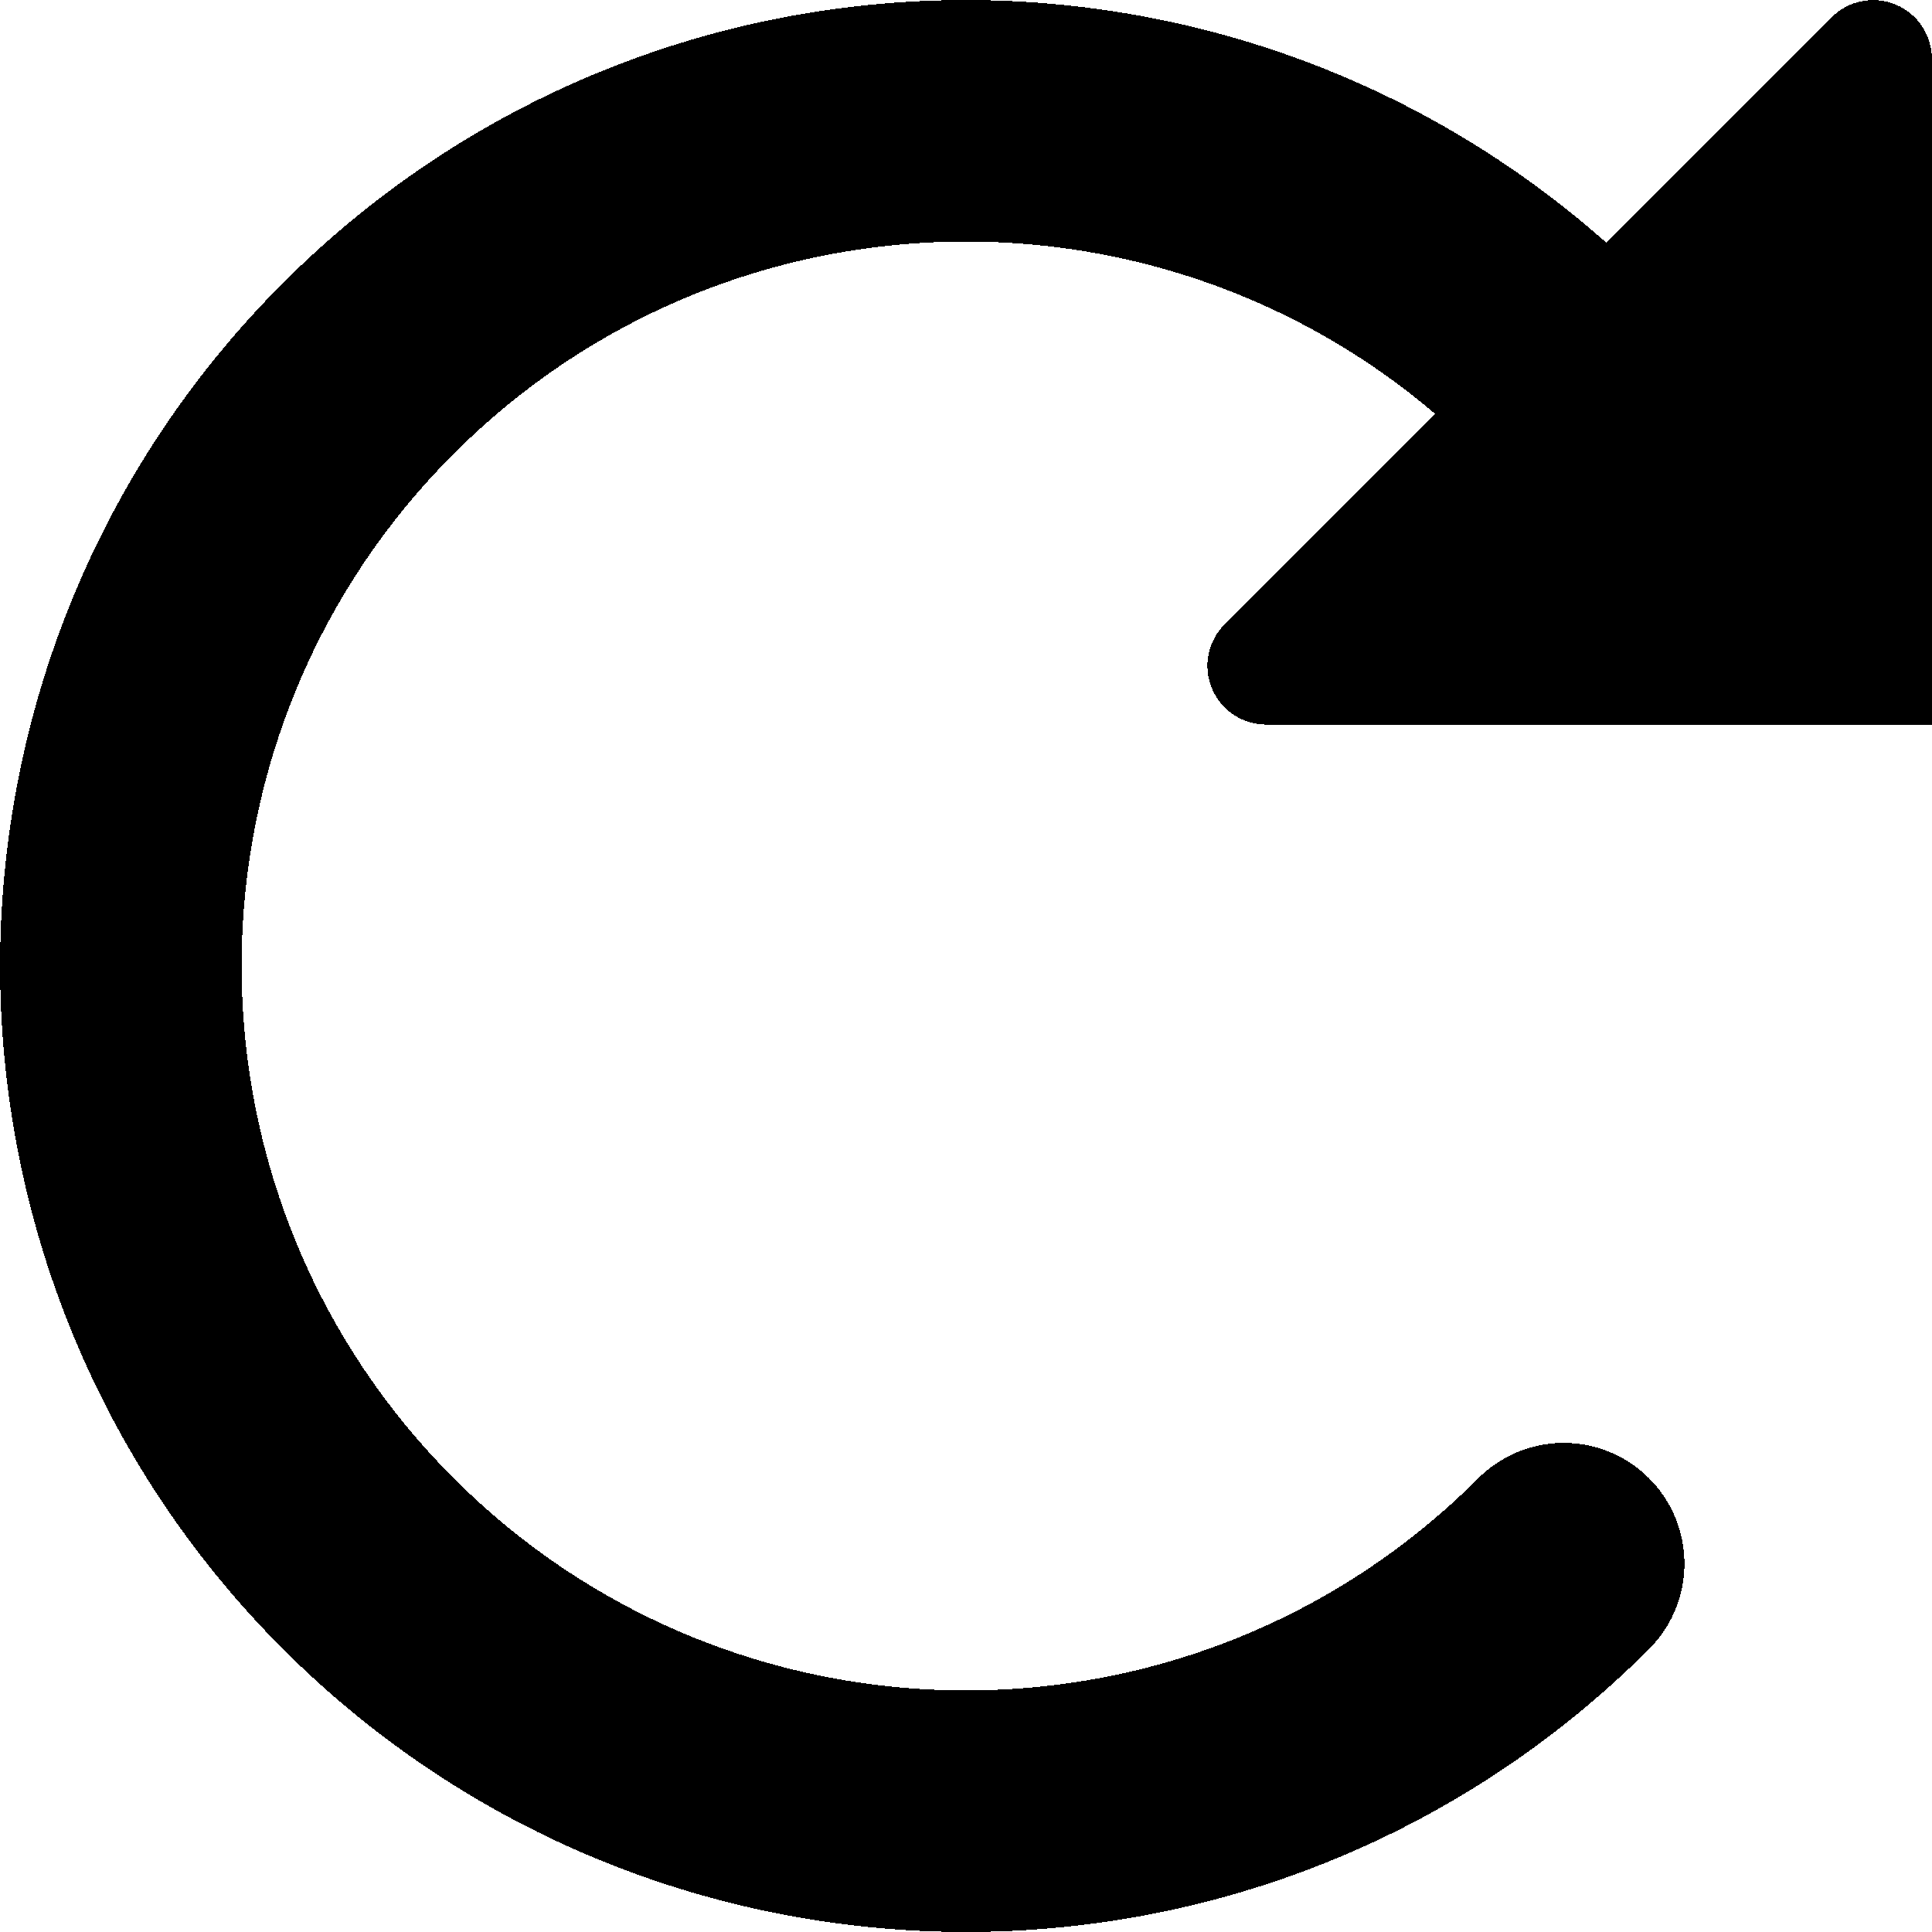
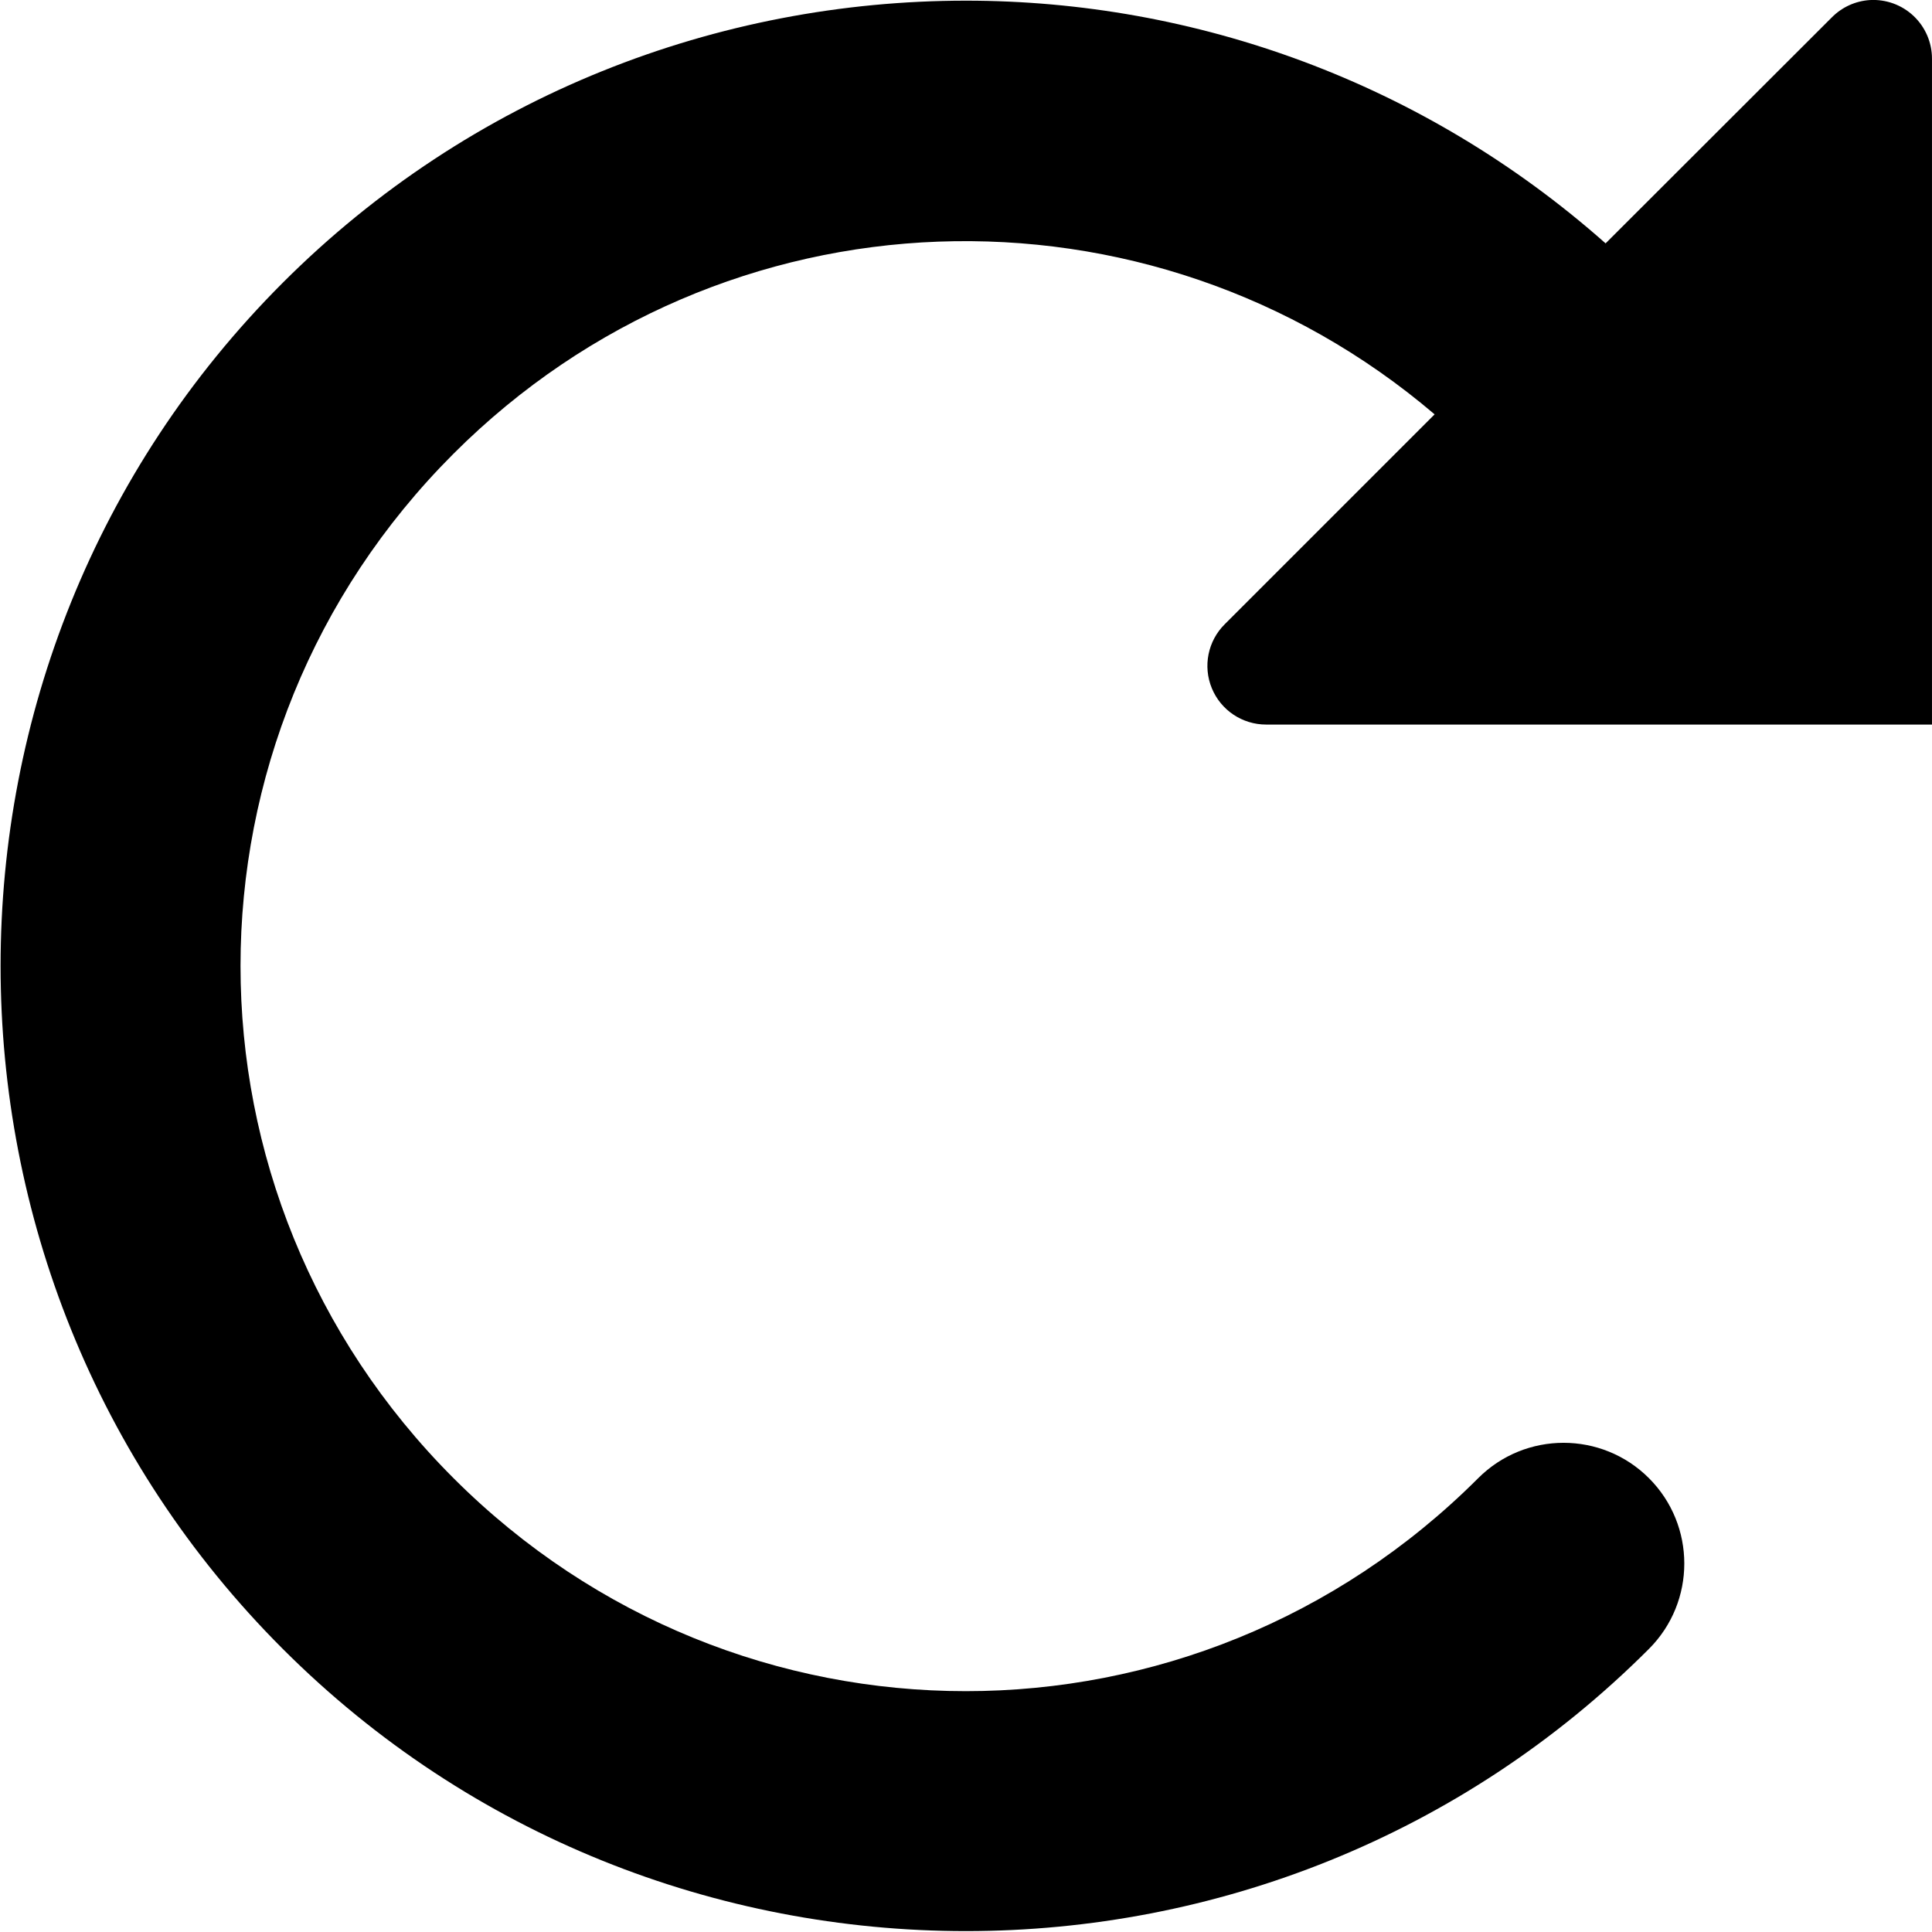
<svg xmlns="http://www.w3.org/2000/svg" xmlns:xlink="http://www.w3.org/1999/xlink" width="16" height="16" id="svg2" version="1.1" shape-rendering="crispEdges">
  <defs id="defs4">
    <linearGradient id="linearGradient5306">
      <stop style="stop-color:#ffffff;stop-opacity:0.099;" offset="0" id="stop5308" />
      <stop style="stop-color:#ffffff;stop-opacity:0;" offset="1" id="stop5310" />
    </linearGradient>
    <linearGradient id="linearGradient5290">
      <stop style="stop-color:#00ffff;stop-opacity:0.098;" offset="0" id="stop5292" />
      <stop id="stop6740" offset="0.5" style="stop-color:#00ff7f;stop-opacity:0.047;" />
      <stop style="stop-color:#00ff00;stop-opacity:0;" offset="1" id="stop5294" />
    </linearGradient>
    <linearGradient id="linearGradient5188">
      <stop style="stop-color:#64b5f6;stop-opacity:0.247;" offset="0" id="stop5198" />
      <stop style="stop-color:#64b5f6;stop-opacity:0;" offset="1" id="stop5192" />
    </linearGradient>
    <linearGradient id="linearGradient3975">
      <stop style="stop-color:#ff5555;stop-opacity:1;" offset="0" id="stop3977" />
    </linearGradient>
    <linearGradient id="linearGradient3969">
      <stop style="stop-color:#87cdde;stop-opacity:1;" offset="0" id="stop3971" />
    </linearGradient>
    <filter id="filter3945" x="0" y="6" width="1.2" style="color-interpolation-filters:sRGB">
      <feDiffuseLighting id="feDiffuseLighting3947" lighting-color="#fdfdfd" surfaceScale="121.495" diffuseConstant="28.448" />
    </filter>
    <filter id="filter3979" style="color-interpolation-filters:sRGB">
      <feFlood flood-opacity="0.2" flood-color="rgb(0,0,0)" result="flood" id="feFlood3981" />
      <feComposite in="flood" in2="SourceGraphic" operator="in" result="composite1" id="feComposite3983" />
      <feGaussianBlur stdDeviation="6" result="blur" id="feGaussianBlur3985" />
      <feOffset dx="0" dy="6" result="offset" id="feOffset3987" />
      <feComposite in="SourceGraphic" in2="offset" operator="over" result="fbSourceGraphic" id="feComposite3989" />
      <feColorMatrix result="fbSourceGraphicAlpha" in="fbSourceGraphic" values="0 0 0 -1 0 0 0 0 -1 0 0 0 0 -1 0 0 0 0 1 0" id="feColorMatrix3991" />
      <feFlood id="feFlood3993" flood-opacity="0.2" flood-color="rgb(0,0,0)" result="flood" in="fbSourceGraphic" />
      <feComposite id="feComposite3995" in2="fbSourceGraphic" in="flood" operator="in" result="composite1" />
      <feGaussianBlur id="feGaussianBlur3997" stdDeviation="6" result="blur" />
      <feOffset id="feOffset3999" dx="0" dy="6" result="offset" />
      <feComposite id="feComposite4001" in2="offset" in="fbSourceGraphic" operator="over" result="composite2" />
    </filter>
    <filter style="color-interpolation-filters:sRGB" id="filter3876">
      <feFlood flood-opacity="0.2" flood-color="rgb(0,0,0)" result="flood" id="feFlood3878" />
      <feComposite in="flood" in2="SourceGraphic" operator="in" result="composite1" id="feComposite3880" />
      <feGaussianBlur stdDeviation="6" result="blur" id="feGaussianBlur3882" />
      <feOffset dx="0" dy="6" result="offset" id="feOffset3884" />
      <feComposite in="SourceGraphic" in2="offset" operator="over" result="fbSourceGraphic" id="feComposite3886" />
      <feColorMatrix result="fbSourceGraphicAlpha" in="fbSourceGraphic" values="0 0 0 -1 0 0 0 0 -1 0 0 0 0 -1 0 0 0 0 1 0" id="feColorMatrix3888" />
      <feFlood id="feFlood3890" flood-opacity="0.397" flood-color="rgb(0,0,0)" result="flood" in="fbSourceGraphic" />
      <feComposite id="feComposite3892" in2="fbSourceGraphic" in="flood" operator="in" result="composite1" />
      <feGaussianBlur id="feGaussianBlur3894" stdDeviation="19.2" result="blur" />
      <feOffset id="feOffset3896" dx="0" dy="6" result="offset" />
      <feComposite id="feComposite3898" in2="offset" in="fbSourceGraphic" operator="over" result="fbSourceGraphic" />
      <feColorMatrix result="fbSourceGraphicAlpha" in="fbSourceGraphic" values="0 0 0 -1 0 0 0 0 -1 0 0 0 0 -1 0 0 0 0 1 0" id="feColorMatrix3900" />
      <feFlood id="feFlood3902" flood-opacity="0.8" flood-color="rgb(0,0,0)" result="flood" in="fbSourceGraphic" />
      <feComposite id="feComposite3904" in2="fbSourceGraphic" in="flood" operator="in" result="composite1" />
      <feGaussianBlur id="feGaussianBlur3906" stdDeviation="19.2" result="blur" />
      <feOffset id="feOffset3908" dx="0" dy="6" result="offset" />
      <feComposite id="feComposite3910" in2="offset" in="fbSourceGraphic" operator="over" result="fbSourceGraphic" />
      <feColorMatrix result="fbSourceGraphicAlpha" in="fbSourceGraphic" values="0 0 0 -1 0 0 0 0 -1 0 0 0 0 -1 0 0 0 0 1 0" id="feColorMatrix3912" />
      <feFlood id="feFlood3914" flood-opacity="0.8" flood-color="rgb(0,0,0)" result="flood" in="fbSourceGraphic" />
      <feComposite id="feComposite3916" in2="fbSourceGraphic" in="flood" operator="in" result="composite1" />
      <feGaussianBlur id="feGaussianBlur3918" stdDeviation="26.1" result="blur" />
      <feOffset id="feOffset3920" dx="0" dy="6" result="offset" />
      <feComposite id="feComposite3922" in2="offset" in="fbSourceGraphic" operator="over" result="fbSourceGraphic" />
      <feColorMatrix result="fbSourceGraphicAlpha" in="fbSourceGraphic" values="0 0 0 -1 0 0 0 0 -1 0 0 0 0 -1 0 0 0 0 1 0" id="feColorMatrix3924" />
      <feFlood id="feFlood3926" flood-opacity="0.8" flood-color="rgb(0,0,0)" result="flood" in="fbSourceGraphic" />
      <feComposite id="feComposite3928" in2="fbSourceGraphic" in="flood" operator="in" result="composite1" />
      <feGaussianBlur id="feGaussianBlur3930" stdDeviation="35.7" result="blur" />
      <feOffset id="feOffset3932" dx="0" dy="6" result="offset" />
      <feComposite id="feComposite3934" in2="offset" in="fbSourceGraphic" operator="over" result="fbSourceGraphic" />
      <feColorMatrix result="fbSourceGraphicAlpha" in="fbSourceGraphic" values="0 0 0 -1 0 0 0 0 -1 0 0 0 0 -1 0 0 0 0 1 0" id="feColorMatrix3936" />
      <feFlood id="feFlood3938" flood-opacity="0.8" flood-color="rgb(0,0,0)" result="flood" in="fbSourceGraphic" />
      <feComposite id="feComposite3940" in2="fbSourceGraphic" in="flood" operator="in" result="composite1" />
      <feGaussianBlur id="feGaussianBlur3942" stdDeviation="6" result="blur" />
      <feOffset id="feOffset3944" dx="0" dy="6" result="offset" />
      <feComposite id="feComposite3946" in2="offset" in="fbSourceGraphic" operator="over" result="fbSourceGraphic" />
      <feColorMatrix result="fbSourceGraphicAlpha" in="fbSourceGraphic" values="0 0 0 -1 0 0 0 0 -1 0 0 0 0 -1 0 0 0 0 1 0" id="feColorMatrix3948" />
      <feFlood id="feFlood3950" flood-opacity="0.8" flood-color="rgb(0,0,0)" result="flood" in="fbSourceGraphic" />
      <feComposite id="feComposite3952" in2="fbSourceGraphic" in="flood" operator="in" result="composite1" />
      <feGaussianBlur id="feGaussianBlur3954" stdDeviation="21.7" result="blur" />
      <feOffset id="feOffset3956" dx="0" dy="6" result="offset" />
      <feComposite id="feComposite3958" in2="offset" in="fbSourceGraphic" operator="over" result="fbSourceGraphic" />
      <feColorMatrix result="fbSourceGraphicAlpha" in="fbSourceGraphic" values="0 0 0 -1 0 0 0 0 -1 0 0 0 0 -1 0 0 0 0 1 0" id="feColorMatrix3960" />
      <feFlood id="feFlood3962" flood-opacity="0.8" flood-color="rgb(0,0,0)" result="flood" in="fbSourceGraphic" />
      <feComposite id="feComposite3964" in2="fbSourceGraphic" in="flood" operator="in" result="composite1" />
      <feGaussianBlur id="feGaussianBlur3966" stdDeviation="21.7" result="blur" />
      <feOffset id="feOffset3968" dx="0" dy="1.9" result="offset" />
      <feComposite id="feComposite3970" in2="offset" in="fbSourceGraphic" operator="over" result="fbSourceGraphic" />
      <feColorMatrix result="fbSourceGraphicAlpha" in="fbSourceGraphic" values="0 0 0 -1 0 0 0 0 -1 0 0 0 0 -1 0 0 0 0 1 0" id="feColorMatrix3972" />
      <feFlood id="feFlood3974" flood-opacity="0.8" flood-color="rgb(0,0,0)" result="flood" in="fbSourceGraphic" />
      <feComposite id="feComposite3976" in2="fbSourceGraphic" in="flood" operator="in" result="composite1" />
      <feGaussianBlur id="feGaussianBlur3978" stdDeviation="21.7" result="blur" />
      <feOffset id="feOffset3980" dx="3.6" dy="1.9" result="offset" />
      <feComposite id="feComposite3982" in2="offset" in="fbSourceGraphic" operator="over" result="fbSourceGraphic" />
      <feColorMatrix result="fbSourceGraphicAlpha" in="fbSourceGraphic" values="0 0 0 -1 0 0 0 0 -1 0 0 0 0 -1 0 0 0 0 1 0" id="feColorMatrix3984" />
      <feFlood id="feFlood3986" flood-opacity="0.8" flood-color="rgb(0,0,0)" result="flood" in="fbSourceGraphic" />
      <feComposite id="feComposite3988" in2="fbSourceGraphic" in="flood" operator="in" result="composite1" />
      <feGaussianBlur id="feGaussianBlur3990" stdDeviation="21.7" result="blur" />
      <feOffset id="feOffset3992" dx="9.6" dy="1.9" result="offset" />
      <feComposite id="feComposite3994" in2="offset" in="fbSourceGraphic" operator="over" result="fbSourceGraphic" />
      <feColorMatrix result="fbSourceGraphicAlpha" in="fbSourceGraphic" values="0 0 0 -1 0 0 0 0 -1 0 0 0 0 -1 0 0 0 0 1 0" id="feColorMatrix3996" />
      <feFlood id="feFlood3998" flood-opacity="0.8" flood-color="rgb(0,0,0)" result="flood" in="fbSourceGraphic" />
      <feComposite id="feComposite4000" in2="fbSourceGraphic" in="flood" operator="in" result="composite1" />
      <feGaussianBlur id="feGaussianBlur4002" stdDeviation="21.7" result="blur" />
      <feOffset id="feOffset4004" dx="1.2" dy="1.9" result="offset" />
      <feComposite id="feComposite4006" in2="offset" in="fbSourceGraphic" operator="over" result="fbSourceGraphic" />
      <feColorMatrix result="fbSourceGraphicAlpha" in="fbSourceGraphic" values="0 0 0 -1 0 0 0 0 -1 0 0 0 0 -1 0 0 0 0 1 0" id="feColorMatrix4008" />
      <feFlood id="feFlood4010" flood-opacity="0.8" flood-color="rgb(0,0,0)" result="flood" in="fbSourceGraphic" />
      <feComposite id="feComposite4012" in2="fbSourceGraphic" in="flood" operator="in" result="composite1" />
      <feGaussianBlur id="feGaussianBlur4014" stdDeviation="21.7" result="blur" />
      <feOffset id="feOffset4016" dx="-1.4" dy="1.9" result="offset" />
      <feComposite id="feComposite4018" in2="offset" in="fbSourceGraphic" operator="over" result="fbSourceGraphic" />
      <feColorMatrix result="fbSourceGraphicAlpha" in="fbSourceGraphic" values="0 0 0 -1 0 0 0 0 -1 0 0 0 0 -1 0 0 0 0 1 0" id="feColorMatrix4020" />
      <feFlood id="feFlood4022" flood-opacity="0.8" flood-color="rgb(0,0,0)" result="flood" in="fbSourceGraphic" />
      <feComposite id="feComposite4024" in2="fbSourceGraphic" in="flood" operator="in" result="composite1" />
      <feGaussianBlur id="feGaussianBlur4026" stdDeviation="21.7" result="blur" />
      <feOffset id="feOffset4028" dx="0.3" dy="1.9" result="offset" />
      <feComposite id="feComposite4030" in2="offset" in="fbSourceGraphic" operator="over" result="fbSourceGraphic" />
      <feColorMatrix result="fbSourceGraphicAlpha" in="fbSourceGraphic" values="0 0 0 -1 0 0 0 0 -1 0 0 0 0 -1 0 0 0 0 1 0" id="feColorMatrix4032" />
      <feFlood id="feFlood4034" flood-opacity="0.8" flood-color="rgb(0,0,0)" result="flood" in="fbSourceGraphic" />
      <feComposite id="feComposite4036" in2="fbSourceGraphic" in="flood" operator="in" result="composite1" />
      <feGaussianBlur id="feGaussianBlur4038" stdDeviation="21.7" result="blur" />
      <feOffset id="feOffset4040" dx="-8.04912e-16" dy="1.9" result="offset" />
      <feComposite id="feComposite4042" in2="offset" in="fbSourceGraphic" operator="over" result="fbSourceGraphic" />
      <feColorMatrix result="fbSourceGraphicAlpha" in="fbSourceGraphic" values="0 0 0 -1 0 0 0 0 -1 0 0 0 0 -1 0 0 0 0 1 0" id="feColorMatrix4044" />
      <feFlood id="feFlood4046" flood-opacity="0.8" flood-color="rgb(0,0,0)" result="flood" in="fbSourceGraphic" />
      <feComposite id="feComposite4048" in2="fbSourceGraphic" in="flood" operator="in" result="composite1" />
      <feGaussianBlur id="feGaussianBlur4050" stdDeviation="21.7" result="blur" />
      <feOffset id="feOffset4052" dx="-8.04912e-16" dy="3.6" result="offset" />
      <feComposite id="feComposite4054" in2="offset" in="fbSourceGraphic" operator="over" result="fbSourceGraphic" />
      <feColorMatrix result="fbSourceGraphicAlpha" in="fbSourceGraphic" values="0 0 0 -1 0 0 0 0 -1 0 0 0 0 -1 0 0 0 0 1 0" id="feColorMatrix4056" />
      <feFlood id="feFlood4058" flood-opacity="0.8" flood-color="rgb(0,0,0)" result="flood" in="fbSourceGraphic" />
      <feComposite id="feComposite4060" in2="fbSourceGraphic" in="flood" operator="in" result="composite1" />
      <feGaussianBlur id="feGaussianBlur4062" stdDeviation="6" result="blur" />
      <feOffset id="feOffset4064" dx="-8.04912e-16" dy="3.6" result="offset" />
      <feComposite id="feComposite4066" in2="offset" in="fbSourceGraphic" operator="over" result="fbSourceGraphic" />
      <feColorMatrix result="fbSourceGraphicAlpha" in="fbSourceGraphic" values="0 0 0 -1 0 0 0 0 -1 0 0 0 0 -1 0 0 0 0 1 0" id="feColorMatrix4080" />
      <feFlood id="feFlood4082" flood-opacity="0.8" flood-color="rgb(0,0,0)" result="flood" in="fbSourceGraphic" />
      <feComposite id="feComposite4084" in2="fbSourceGraphic" in="flood" operator="in" result="composite1" />
      <feGaussianBlur id="feGaussianBlur4086" stdDeviation="6" result="blur" />
      <feOffset id="feOffset4088" dx="-8.04912e-16" dy="3.6" result="offset" />
      <feComposite id="feComposite4090" in2="offset" in="fbSourceGraphic" operator="over" result="fbSourceGraphic" />
      <feColorMatrix result="fbSourceGraphicAlpha" in="fbSourceGraphic" values="0 0 0 -1 0 0 0 0 -1 0 0 0 0 -1 0 0 0 0 1 0" id="feColorMatrix4092" />
      <feFlood id="feFlood4094" flood-opacity="0.8" flood-color="rgb(0,0,0)" result="flood" in="fbSourceGraphic" />
      <feComposite id="feComposite4096" in2="fbSourceGraphic" in="flood" operator="in" result="composite1" />
      <feGaussianBlur id="feGaussianBlur4098" stdDeviation="6" result="blur" />
      <feOffset id="feOffset4100" dx="-8.04912e-16" dy="7.7" result="offset" />
      <feComposite id="feComposite4102" in2="offset" in="fbSourceGraphic" operator="over" result="fbSourceGraphic" />
      <feColorMatrix result="fbSourceGraphicAlpha" in="fbSourceGraphic" values="0 0 0 -1 0 0 0 0 -1 0 0 0 0 -1 0 0 0 0 1 0" id="feColorMatrix4104" />
      <feFlood id="feFlood4106" flood-opacity="0.8" flood-color="rgb(0,0,0)" result="flood" in="fbSourceGraphic" />
      <feComposite id="feComposite4108" in2="fbSourceGraphic" in="flood" operator="in" result="composite1" />
      <feGaussianBlur id="feGaussianBlur4110" stdDeviation="6" result="blur" />
      <feOffset id="feOffset4112" dx="-8.04912e-16" dy="11.6" result="offset" />
      <feComposite id="feComposite4114" in2="offset" in="fbSourceGraphic" operator="over" result="fbSourceGraphic" />
      <feColorMatrix result="fbSourceGraphicAlpha" in="fbSourceGraphic" values="0 0 0 -1 0 0 0 0 -1 0 0 0 0 -1 0 0 0 0 1 0" id="feColorMatrix4116" />
      <feFlood id="feFlood4118" flood-opacity="0.5" flood-color="rgb(0,0,0)" result="flood" in="fbSourceGraphic" />
      <feComposite id="feComposite4120" in2="fbSourceGraphic" in="flood" operator="in" result="composite1" />
      <feGaussianBlur id="feGaussianBlur4122" stdDeviation="6" result="blur" />
      <feOffset id="feOffset4124" dx="-8.04912e-16" dy="11.6" result="offset" />
      <feComposite id="feComposite4126" in2="offset" in="fbSourceGraphic" operator="over" result="fbSourceGraphic" />
      <feColorMatrix result="fbSourceGraphicAlpha" in="fbSourceGraphic" values="0 0 0 -1 0 0 0 0 -1 0 0 0 0 -1 0 0 0 0 1 0" id="feColorMatrix4128" />
      <feFlood id="feFlood4130" flood-opacity="0.3" flood-color="rgb(0,0,0)" result="flood" in="fbSourceGraphic" />
      <feComposite id="feComposite4132" in2="fbSourceGraphic" in="flood" operator="in" result="composite1" />
      <feGaussianBlur id="feGaussianBlur4134" stdDeviation="6" result="blur" />
      <feOffset id="feOffset4136" dx="-8.04912e-16" dy="11.6" result="offset" />
      <feComposite id="feComposite4138" in2="offset" in="fbSourceGraphic" operator="over" result="fbSourceGraphic" />
      <feColorMatrix result="fbSourceGraphicAlpha" in="fbSourceGraphic" values="0 0 0 -1 0 0 0 0 -1 0 0 0 0 -1 0 0 0 0 1 0" id="feColorMatrix4140" />
      <feFlood id="feFlood4142" flood-opacity="0.2" flood-color="rgb(0,0,0)" result="flood" in="fbSourceGraphic" />
      <feComposite id="feComposite4144" in2="fbSourceGraphic" in="flood" operator="in" result="composite1" />
      <feGaussianBlur id="feGaussianBlur4146" stdDeviation="6" result="blur" />
      <feOffset id="feOffset4148" dx="-8.04912e-16" dy="11.6" result="offset" />
      <feComposite id="feComposite4150" in2="offset" in="fbSourceGraphic" operator="over" result="fbSourceGraphic" />
      <feColorMatrix result="fbSourceGraphicAlpha" in="fbSourceGraphic" values="0 0 0 -1 0 0 0 0 -1 0 0 0 0 -1 0 0 0 0 1 0" id="feColorMatrix4152" />
      <feFlood id="feFlood4154" flood-opacity="0.2" flood-color="rgb(0,0,0)" result="flood" in="fbSourceGraphic" />
      <feComposite id="feComposite4156" in2="fbSourceGraphic" in="flood" operator="in" result="composite1" />
      <feGaussianBlur id="feGaussianBlur4158" stdDeviation="6" result="blur" />
      <feOffset id="feOffset4160" dx="-8.04912e-16" dy="11.6" result="offset" />
      <feComposite id="feComposite4162" in2="offset" in="fbSourceGraphic" operator="over" result="fbSourceGraphic" />
      <feColorMatrix result="fbSourceGraphicAlpha" in="fbSourceGraphic" values="0 0 0 -1 0 0 0 0 -1 0 0 0 0 -1 0 0 0 0 1 0" id="feColorMatrix4164" />
      <feFlood id="feFlood4166" flood-opacity="0.2" flood-color="rgb(0,0,0)" result="flood" in="fbSourceGraphic" />
      <feComposite id="feComposite4168" in2="fbSourceGraphic" in="flood" operator="in" result="composite1" />
      <feGaussianBlur id="feGaussianBlur4170" stdDeviation="6" result="blur" />
      <feOffset id="feOffset4172" dx="-8.04912e-16" dy="6" result="offset" />
      <feComposite id="feComposite4174" in2="offset" in="fbSourceGraphic" operator="over" result="composite2" />
    </filter>
    <filter id="filter4522" style="color-interpolation-filters:sRGB">
      <feGaussianBlur stdDeviation="3" id="feGaussianBlur4524" />
      <feColorMatrix result="fbSourceGraphic" values="1 0 0 0 0 0 1 0 0 0 0 0 1 0 0 0 0 0 6 -2.5 " id="feColorMatrix4526" />
    </filter>
    <filter id="filter4576" style="color-interpolation-filters:sRGB">
      <feGaussianBlur stdDeviation="3" id="feGaussianBlur4578" />
      <feColorMatrix result="fbSourceGraphic" values="1 0 0 0 0 0 1 0 0 0 0 0 1 0 0 0 0 0 6 -2.5 " id="feColorMatrix4580" />
    </filter>
    <filter id="filter4576-0" style="color-interpolation-filters:sRGB">
      <feGaussianBlur stdDeviation="3" id="feGaussianBlur4578-8" />
      <feColorMatrix result="fbSourceGraphic" values="1 0 0 0 0 0 1 0 0 0 0 0 1 0 0 0 0 0 6 -2.5 " id="feColorMatrix4580-0" />
    </filter>
    <filter id="filter4576-0-0" style="color-interpolation-filters:sRGB">
      <feGaussianBlur stdDeviation="3" id="feGaussianBlur4578-8-5" />
      <feColorMatrix result="fbSourceGraphic" values="1 0 0 0 0 0 1 0 0 0 0 0 1 0 0 0 0 0 6 -2.5 " id="feColorMatrix4580-0-2" />
    </filter>
    <filter id="filter4576-0-0-4" style="color-interpolation-filters:sRGB">
      <feGaussianBlur stdDeviation="3" id="feGaussianBlur4578-8-5-2" />
      <feColorMatrix result="fbSourceGraphic" values="1 0 0 0 0 0 1 0 0 0 0 0 1 0 0 0 0 0 6 -2.5 " id="feColorMatrix4580-0-2-7" />
    </filter>
    <radialGradient xlink:href="#linearGradient5306" id="radialGradient5296" cx="9" cy="1032.112" fx="9" fy="1032.112" r="10.125" gradientUnits="userSpaceOnUse" gradientTransform="matrix(1.944444,0,0,1.944447,-13.5625,-977.5881)" />
    <linearGradient xlink:href="#linearGradient5306" id="linearGradient5312" x1="-15.75" y1="1029.3" x2="23.625" y2="1029.3" gradientUnits="userSpaceOnUse" />
    <linearGradient id="linearGradient3783-1">
      <stop id="stop3785-2" offset="0" style="stop-color:#1e94d3;stop-opacity:1;" />
      <stop style="stop-color:#1e94d3;stop-opacity:1;" offset="1" id="stop3803-6" />
    </linearGradient>
    <linearGradient gradientUnits="userSpaceOnUse" y2="50" x2="30" y1="90" x1="-10" id="linearGradient3827-7" xlink:href="#linearGradient3783-1" />
    <linearGradient gradientUnits="userSpaceOnUse" y2="50" x2="30" y1="90" x1="-10" id="linearGradient3827" xlink:href="#linearGradient3783" />
    <linearGradient id="linearGradient3783">
      <stop id="stop3785" offset="0" style="stop-color:#1e94d3;stop-opacity:1;" />
      <stop style="stop-color:#1e94d3;stop-opacity:1;" offset="1" id="stop3803" />
    </linearGradient>
    <linearGradient id="linearGradient3821">
      <stop id="stop3823" offset="0" style="stop-color:#37aee2;stop-opacity:1;" />
      <stop id="stop3825" offset="1" style="stop-color:#1e96c8;stop-opacity:1;" />
    </linearGradient>
    <linearGradient id="linearGradient3829">
      <stop style="stop-color:#1f96d4;stop-opacity:1;" offset="0" id="stop3831" />
      <stop style="stop-color:#37aee2;stop-opacity:1;" offset="1" id="stop3833" />
    </linearGradient>
    <linearGradient id="linearGradient3877">
      <stop id="stop3879" offset="0" style="stop-color:#eff7fc;stop-opacity:1;" />
      <stop id="stop3881" offset="1" style="stop-color:#ffffff;stop-opacity:1;" />
    </linearGradient>
    <linearGradient id="linearGradient3689">
      <stop id="stop3691" offset="0" style="stop-color:#f68000;stop-opacity:1;" />
      <stop id="stop3693" offset="1" style="stop-color:#fd9800;stop-opacity:1;" />
    </linearGradient>
    <linearGradient id="linearGradient3675">
      <stop id="stop3677" offset="0" style="stop-color:#ffb900;stop-opacity:1;" />
      <stop id="stop3679" offset="1" style="stop-color:#ffd76b;stop-opacity:1;" />
    </linearGradient>
    <linearGradient y2="463.262" x2="412.23" y1="461.921" x1="-113.893" gradientUnits="userSpaceOnUse" id="linearGradient3840" xlink:href="#linearGradient3675" />
    <linearGradient id="linearGradient3634">
      <stop style="stop-color:#7a8288;stop-opacity:1;" offset="0" id="stop3636" />
      <stop id="stop3638" offset="0.076" style="stop-color:#9fa3a7;stop-opacity:1;" />
      <stop style="stop-color:#7d858b;stop-opacity:1;" offset="1" id="stop3640" />
    </linearGradient>
    <linearGradient y2="12.703" x2="151.346" y1="-0.642" x1="107.209" gradientTransform="matrix(0.2822222,0,0,0.2822222,-0.1398399,-0.01181449)" gradientUnits="userSpaceOnUse" id="linearGradient3838" xlink:href="#linearGradient3634" />
    <linearGradient id="linearGradient3712">
      <stop id="stop3714" offset="0" style="stop-color:#a1abb2;stop-opacity:1;" />
      <stop style="stop-color:#eaeced;stop-opacity:1;" offset="0.148" id="stop3720" />
      <stop id="stop3716" offset="1" style="stop-color:#c6ccd0;stop-opacity:1;" />
    </linearGradient>
    <linearGradient y2="27.389" x2="164.759" y1="12.641" x1="104.886" gradientUnits="userSpaceOnUse" id="linearGradient3836" xlink:href="#linearGradient3712" />
    <linearGradient id="linearGradient3702">
      <stop id="stop3704" offset="0" style="stop-color:#7a8288;stop-opacity:1;" />
      <stop style="stop-color:#9fa3a7;stop-opacity:1;" offset="0.529" id="stop3710" />
      <stop id="stop3706" offset="1" style="stop-color:#7d858b;stop-opacity:1;" />
    </linearGradient>
    <linearGradient y2="268.415" x2="334.031" y1="252.484" x1="18.875" gradientUnits="userSpaceOnUse" id="linearGradient3834" xlink:href="#linearGradient3702" />
    <linearGradient id="linearGradient3626">
      <stop style="stop-color:#a1abb2;stop-opacity:1;" offset="0" id="stop3628" />
      <stop id="stop3630" offset="0.083" style="stop-color:#eaeced;stop-opacity:1;" />
      <stop style="stop-color:#c6ccd0;stop-opacity:1;" offset="1" id="stop3632" />
    </linearGradient>
    <linearGradient y2="290.7" x2="278.432" y1="228.6" x1="44.104" gradientUnits="userSpaceOnUse" id="linearGradient3832" xlink:href="#linearGradient3626" />
    <linearGradient id="linearGradient3646">
      <stop id="stop3648" offset="0" style="stop-color:#f48200;stop-opacity:0;" />
      <stop style="stop-color:#f48200;stop-opacity:0.728;" offset="0.589" id="stop3654" />
      <stop id="stop3658" offset="0.816" style="stop-color:#cc5f00;stop-opacity:1;" />
      <stop id="stop3650" offset="1" style="stop-color:#a43d00;stop-opacity:1;" />
    </linearGradient>
    <linearGradient y2="55.356" x2="261.622" y1="70.105" x1="115.202" gradientUnits="userSpaceOnUse" id="linearGradient3830" xlink:href="#linearGradient3646" />
    <linearGradient id="linearGradient3668">
      <stop style="stop-color:#9b4400;stop-opacity:1;" offset="0" id="stop3670" />
      <stop style="stop-color:#e56300;stop-opacity:1;" offset="1" id="stop3672" />
    </linearGradient>
    <linearGradient y2="108.988" x2="93.522" y1="102.284" x1="64.751" gradientUnits="userSpaceOnUse" id="linearGradient3828" xlink:href="#linearGradient3668" />
    <linearGradient id="linearGradient3649">
      <stop id="stop3651" offset="0" style="stop-color:#e26400;stop-opacity:1;" />
      <stop id="stop3653" offset="1" style="stop-color:#ffb900;stop-opacity:1;" />
    </linearGradient>
    <linearGradient y2="125.316" x2="44.376" y1="100.342" x1="40.775" gradientTransform="matrix(1,0,0,1.020233,0,-1.423461)" gradientUnits="userSpaceOnUse" id="linearGradient3826" xlink:href="#linearGradient3649" />
    <linearGradient id="linearGradient3689-2">
      <stop id="stop3691-2" offset="0" style="stop-color:#f68000;stop-opacity:1;" />
      <stop id="stop3693-3" offset="1" style="stop-color:#fd9800;stop-opacity:1;" />
    </linearGradient>
    <linearGradient id="linearGradient3675-8">
      <stop id="stop3677-4" offset="0" style="stop-color:#ffb900;stop-opacity:1;" />
      <stop id="stop3679-7" offset="1" style="stop-color:#ffd76b;stop-opacity:1;" />
    </linearGradient>
    <linearGradient y2="463.262" x2="412.23" y1="461.921" x1="-113.893" gradientUnits="userSpaceOnUse" id="linearGradient3840-4" xlink:href="#linearGradient3675-8" />
    <linearGradient id="linearGradient3634-7">
      <stop style="stop-color:#7a8288;stop-opacity:1;" offset="0" id="stop3636-4" />
      <stop id="stop3638-6" offset="0.076" style="stop-color:#9fa3a7;stop-opacity:1;" />
      <stop style="stop-color:#7d858b;stop-opacity:1;" offset="1" id="stop3640-9" />
    </linearGradient>
    <linearGradient y2="12.703" x2="151.346" y1="-0.642" x1="107.209" gradientTransform="matrix(0.2822222,0,0,0.2822222,-0.1398399,-0.01181449)" gradientUnits="userSpaceOnUse" id="linearGradient3838-1" xlink:href="#linearGradient3634-7" />
    <linearGradient id="linearGradient3712-7">
      <stop id="stop3714-7" offset="0" style="stop-color:#a1abb2;stop-opacity:1;" />
      <stop style="stop-color:#eaeced;stop-opacity:1;" offset="0.148" id="stop3720-2" />
      <stop id="stop3716-3" offset="1" style="stop-color:#c6ccd0;stop-opacity:1;" />
    </linearGradient>
    <linearGradient y2="27.389" x2="164.759" y1="12.641" x1="104.886" gradientUnits="userSpaceOnUse" id="linearGradient3836-7" xlink:href="#linearGradient3712-7" />
    <linearGradient id="linearGradient3702-3">
      <stop id="stop3704-5" offset="0" style="stop-color:#7a8288;stop-opacity:1;" />
      <stop style="stop-color:#9fa3a7;stop-opacity:1;" offset="0.529" id="stop3710-4" />
      <stop id="stop3706-4" offset="1" style="stop-color:#7d858b;stop-opacity:1;" />
    </linearGradient>
    <linearGradient y2="268.415" x2="334.031" y1="252.484" x1="18.875" gradientUnits="userSpaceOnUse" id="linearGradient3834-9" xlink:href="#linearGradient3702-3" />
    <linearGradient id="linearGradient3626-6">
      <stop style="stop-color:#a1abb2;stop-opacity:1;" offset="0" id="stop3628-0" />
      <stop id="stop3630-5" offset="0.083" style="stop-color:#eaeced;stop-opacity:1;" />
      <stop style="stop-color:#c6ccd0;stop-opacity:1;" offset="1" id="stop3632-7" />
    </linearGradient>
    <linearGradient y2="290.7" x2="278.432" y1="228.6" x1="44.104" gradientUnits="userSpaceOnUse" id="linearGradient3832-3" xlink:href="#linearGradient3626-6" />
    <linearGradient id="linearGradient3646-6">
      <stop id="stop3648-6" offset="0" style="stop-color:#f48200;stop-opacity:0;" />
      <stop style="stop-color:#f48200;stop-opacity:0.728;" offset="0.589" id="stop3654-6" />
      <stop id="stop3658-4" offset="0.816" style="stop-color:#cc5f00;stop-opacity:1;" />
      <stop id="stop3650-0" offset="1" style="stop-color:#a43d00;stop-opacity:1;" />
    </linearGradient>
    <linearGradient y2="55.356" x2="261.622" y1="70.105" x1="115.202" gradientUnits="userSpaceOnUse" id="linearGradient3830-6" xlink:href="#linearGradient3646-6" />
    <linearGradient id="linearGradient3668-5">
      <stop style="stop-color:#9b4400;stop-opacity:1;" offset="0" id="stop3670-3" />
      <stop style="stop-color:#e56300;stop-opacity:1;" offset="1" id="stop3672-2" />
    </linearGradient>
    <linearGradient y2="108.988" x2="93.522" y1="102.284" x1="64.751" gradientUnits="userSpaceOnUse" id="linearGradient3828-1" xlink:href="#linearGradient3668-5" />
    <linearGradient id="linearGradient3649-3">
      <stop id="stop3651-9" offset="0" style="stop-color:#e26400;stop-opacity:1;" />
      <stop id="stop3653-7" offset="1" style="stop-color:#ffb900;stop-opacity:1;" />
    </linearGradient>
    <linearGradient y2="125.316" x2="44.376" y1="100.342" x1="40.775" gradientTransform="matrix(1,0,0,1.020233,0,-1.423461)" gradientUnits="userSpaceOnUse" id="linearGradient3826-1" xlink:href="#linearGradient3649-3" />
    <linearGradient id="linearGradient2460" y2="44.984" gradientUnits="userSpaceOnUse" x2="19.36" y1="21.031" x1="19.245">
      <stop id="stop3602" style="stop-color:#fafafa;stop-opacity:1;" offset="0" />
      <stop id="stop3604" style="stop-color:#f0f0f0;stop-opacity:1;" offset="1" />
    </linearGradient>
    <linearGradient xlink:href="#linearGradient2460" id="linearGradient3157" gradientUnits="userSpaceOnUse" gradientTransform="matrix(12.10256,0,0,12.10256,-34.46825,-46.18711)" x1="18.93" y1="6.295" x2="19.36" y2="36.644" />
    <linearGradient id="linearGradient5479-2">
      <stop id="stop5481-7" offset="0" style="stop-color:#be5300;stop-opacity:1;" />
      <stop style="stop-color:#f07300;stop-opacity:1" offset="0.763" id="stop5483-4" />
      <stop id="stop5485-2" offset="1" style="stop-color:#e67700;stop-opacity:1;" />
    </linearGradient>
    <linearGradient y2="134.644" x2="128.507" y1="101.118" x1="4.11" gradientTransform="matrix(1.235159,0,0,1.235159,262.2571,326.9873)" gradientUnits="userSpaceOnUse" id="linearGradient3900" xlink:href="#linearGradient5479-2" />
    <linearGradient id="linearGradient5479-6">
      <stop style="stop-color:#be5300;stop-opacity:1;" offset="0" id="stop5481-6" />
      <stop id="stop5483-0" offset="0.763" style="stop-color:#f07300;stop-opacity:1" />
      <stop style="stop-color:#e67700;stop-opacity:1;" offset="1" id="stop5485-5" />
    </linearGradient>
    <linearGradient xlink:href="#linearGradient5479-6" id="linearGradient5467-1" gradientUnits="userSpaceOnUse" gradientTransform="matrix(1.235159,0,0,1.235159,262.2571,326.9873)" x1="4.11" y1="101.118" x2="128.507" y2="134.644" />
    <linearGradient id="linearGradient5447">
      <stop id="stop5451" offset="0" style="stop-color:#e66e00;stop-opacity:1;" />
      <stop style="stop-color:#e67700;stop-opacity:1;" offset="1" id="stop5453" />
    </linearGradient>
    <linearGradient id="linearGradient5479">
      <stop style="stop-color:#be5300;stop-opacity:1;" offset="0" id="stop5481" />
      <stop id="stop5483" offset="0.763" style="stop-color:#f07300;stop-opacity:1" />
      <stop style="stop-color:#e67700;stop-opacity:1;" offset="1" id="stop5485" />
    </linearGradient>
    <linearGradient xlink:href="#linearGradient5479" id="linearGradient5467" gradientUnits="userSpaceOnUse" gradientTransform="matrix(1.235159,0,0,1.235159,262.2571,326.9873)" x1="4.11" y1="101.118" x2="128.507" y2="134.644" />
    <linearGradient gradientTransform="matrix(1.005865,0,0,0.994169,100,0)" gradientUnits="userSpaceOnUse" id="linearGradient3416" y2="7.017" x2="45.448" y1="92.54" x1="45.448">
      <stop offset="0" style="stop-color:#000000;stop-opacity:1" id="stop3418" />
      <stop offset="1" style="stop-color:#000000;stop-opacity:0.588" id="stop3420" />
    </linearGradient>
    <linearGradient xlink:href="#ButtonShadow-0-1-1-5" id="linearGradient5342" gradientUnits="userSpaceOnUse" gradientTransform="matrix(1.007415,0,0,1.007415,-810.4888,593.1369)" x1="1012.513" y1="484.417" x2="1006.808" y2="20.626" />
    <linearGradient gradientTransform="matrix(1.005865,0,0,0.994169,100,0)" gradientUnits="userSpaceOnUse" id="linearGradient3409" y2="7.017" x2="45.448" y1="92.54" x1="45.448">
      <stop offset="0" style="stop-color:#000000;stop-opacity:1" id="stop3411" />
      <stop offset="1" style="stop-color:#000000;stop-opacity:0.588" id="stop3413" />
    </linearGradient>
    <linearGradient gradientTransform="matrix(1.005865,0,0,0.994169,100,0)" gradientUnits="userSpaceOnUse" id="linearGradient3402" y2="7.017" x2="45.448" y1="92.54" x1="45.448">
      <stop offset="0" style="stop-color:#000000;stop-opacity:1" id="stop3404" />
      <stop offset="1" style="stop-color:#000000;stop-opacity:0.588" id="stop3406" />
    </linearGradient>
    <linearGradient gradientTransform="matrix(1.005865,0,0,0.994169,100,0)" gradientUnits="userSpaceOnUse" id="linearGradient3395" y2="7.017" x2="45.448" y1="92.54" x1="45.448">
      <stop offset="0" style="stop-color:#000000;stop-opacity:1" id="stop3397" />
      <stop offset="1" style="stop-color:#000000;stop-opacity:0.588" id="stop3399" />
    </linearGradient>
    <linearGradient gradientTransform="matrix(1.005865,0,0,0.994169,100,0)" gradientUnits="userSpaceOnUse" id="ButtonShadow-0-1-1-5" y2="7.017" x2="45.448" y1="92.54" x1="45.448">
      <stop offset="0" style="stop-color:#000000;stop-opacity:1" id="stop3750-8-9-3-6" />
      <stop offset="1" style="stop-color:#000000;stop-opacity:0.588" id="stop3752-5-6-4-2" />
    </linearGradient>
    <linearGradient id="linearGradient4046">
      <stop offset="0" style="stop-color:#000000;stop-opacity:1;" id="stop4048" />
      <stop offset="1" style="stop-color:#ffffff;stop-opacity:0.2" id="stop4050" />
    </linearGradient>
    <linearGradient id="linearGradient3737">
      <stop offset="0" style="stop-color:#ffffff;stop-opacity:1" id="stop3739" />
      <stop offset="1" style="stop-color:#ffffff;stop-opacity:0" id="stop3741" />
    </linearGradient>
    <linearGradient id="linearGradient4487">
      <stop offset="0" style="stop-color:#000000;stop-opacity:1" id="stop4489" />
      <stop offset="1" style="stop-color:#000000;stop-opacity:0" id="stop4491" />
    </linearGradient>
    <linearGradient y2="251.661" x2="1011.953" y1="476.26" x1="1016.104" gradientTransform="translate(-146.2203,369.0885)" gradientUnits="userSpaceOnUse" id="linearGradient4082" xlink:href="#linearGradient4487" />
    <linearGradient xlink:href="#SVGID_2_" id="linearGradient3803" x1="259.994" y1="44" x2="259.994" y2="464" gradientUnits="userSpaceOnUse" />
    <linearGradient y2="217.459" x2="200.051" y1="185.074" x1="200.051" gradientTransform="matrix(9.257474,0,0,9.257474,-1595.928,-1607.211)" gradientUnits="userSpaceOnUse" id="linearGradient3017" xlink:href="#SVGID_2_" />
    <linearGradient xlink:href="#SVGID_2_" id="linearGradient3021" gradientUnits="userSpaceOnUse" gradientTransform="matrix(13.57763,0,0,13.57763,-2026.162,-2566.71)" x1="200.051" y1="185.074" x2="200.051" y2="217.459" />
    <linearGradient y2="217.459" x2="200.051" y1="185.074" x1="200.051" gradientUnits="userSpaceOnUse" id="SVGID_2_">
      <stop id="stop13" style="stop-color:#61B74A" offset="0" />
      <stop id="stop15" style="stop-color:#449934" offset="1" />
    </linearGradient>
    <radialGradient gradientUnits="userSpaceOnUse" gradientTransform="matrix(1,0,0,1.049991,0,-19.27059)" r="191.619" fy="385.484" fx="558.354" cy="385.484" cx="558.354" id="radialGradient3867" xlink:href="#XMLID_74_-8-1" />
    <linearGradient y2="48.085" x2="78.466" y1="56.301" x1="64.478" gradientUnits="userSpaceOnUse" id="XMLID_74_-8-1">
      <stop id="stop155-3-8" style="stop-color:#ffffff;stop-opacity:1;" offset="0" />
      <stop id="stop157-94-6" style="stop-color:#e6e6e6;stop-opacity:1;" offset="1" />
    </linearGradient>
  </defs>
  <g id="layer2" transform="translate(1.000843,1.0005)">
-     <path style="opacity:1;fill:none;stroke:#000000;stroke-width:2;stroke-miterlimit:4;stroke-dasharray:none;stroke-opacity:1;paint-order:normal;stroke-linecap:round" id="path1620" d="m 11.949,11.949 a 7,7 0 0 1 -9.899,0 7,7 0 0 1 -3e-7,-9.899 7,7 0 0 1 9.899,-4e-7" />
-     <path id="path1941" style="opacity:1;stroke-width:2.229" d="M 14.999,5 H 9.485 A 0.486,0.486 0 0 1 9.141,4.17 l 5.028,-5.028 a 0.486,0.486 0 0 1 0.829,0.343 z" />
+     <path id="path1620" style="color:#000000;font-style:normal;font-variant:normal;font-weight:normal;font-stretch:normal;font-size:medium;line-height:normal;font-family:sans-serif;font-variant-ligatures:normal;font-variant-position:normal;font-variant-caps:normal;font-variant-numeric:normal;font-variant-alternates:normal;font-variant-east-asian:normal;font-feature-settings:normal;font-variation-settings:normal;text-indent:0;text-align:start;text-decoration:none;text-decoration-line:none;text-decoration-style:solid;text-decoration-color:#000000;letter-spacing:normal;word-spacing:normal;text-transform:none;writing-mode:lr-tb;direction:ltr;text-orientation:mixed;dominant-baseline:auto;baseline-shift:baseline;text-anchor:start;white-space:normal;shape-padding:0;shape-margin:0;inline-size:0;clip-rule:nonzero;display:inline;overflow:visible;visibility:visible;opacity:1;isolation:auto;mix-blend-mode:normal;color-interpolation:sRGB;color-interpolation-filters:linearRGB;solid-color:#000000;solid-opacity:1;vector-effect:none;fill:#000000;fill-opacity:1;fill-rule:nonzero;stroke:none;stroke-linecap:round;stroke-linejoin:miter;stroke-miterlimit:4;stroke-dasharray:none;stroke-dashoffset:0;stroke-opacity:1;paint-order:normal;color-rendering:auto;image-rendering:auto;shape-rendering:auto;text-rendering:auto;enable-background:accumulate;stop-color:#000000" d="m 14.484,-1 a 0.486,0.486 0 0 0 -0.314,0.143 L 12.296,1.015 c -1.507,-1.335 -3.4,-2.01 -5.297,-2.01 -2.049,6e-8 -4.1,0.778 -5.658,2.336 -3.116,3.116 -3.116,8.199 0,11.314 3.116,3.116 8.199,3.116 11.314,0 a 1,1 0 0 0 0,-1.414 1,1 0 0 0 -1.414,0 c -2.352,2.352 -6.135,2.352 -8.486,0 -2.352,-2.352 -2.352,-6.133 0,-8.484 C 4.99,0.522 8.517,0.417 10.88,2.431 L 9.142,4.169 A 0.486,0.486 0 0 0 9.485,5 H 14.999 V -0.514 A 0.486,0.486 0 0 0 14.484,-1 Z" />
  </g>
</svg>
